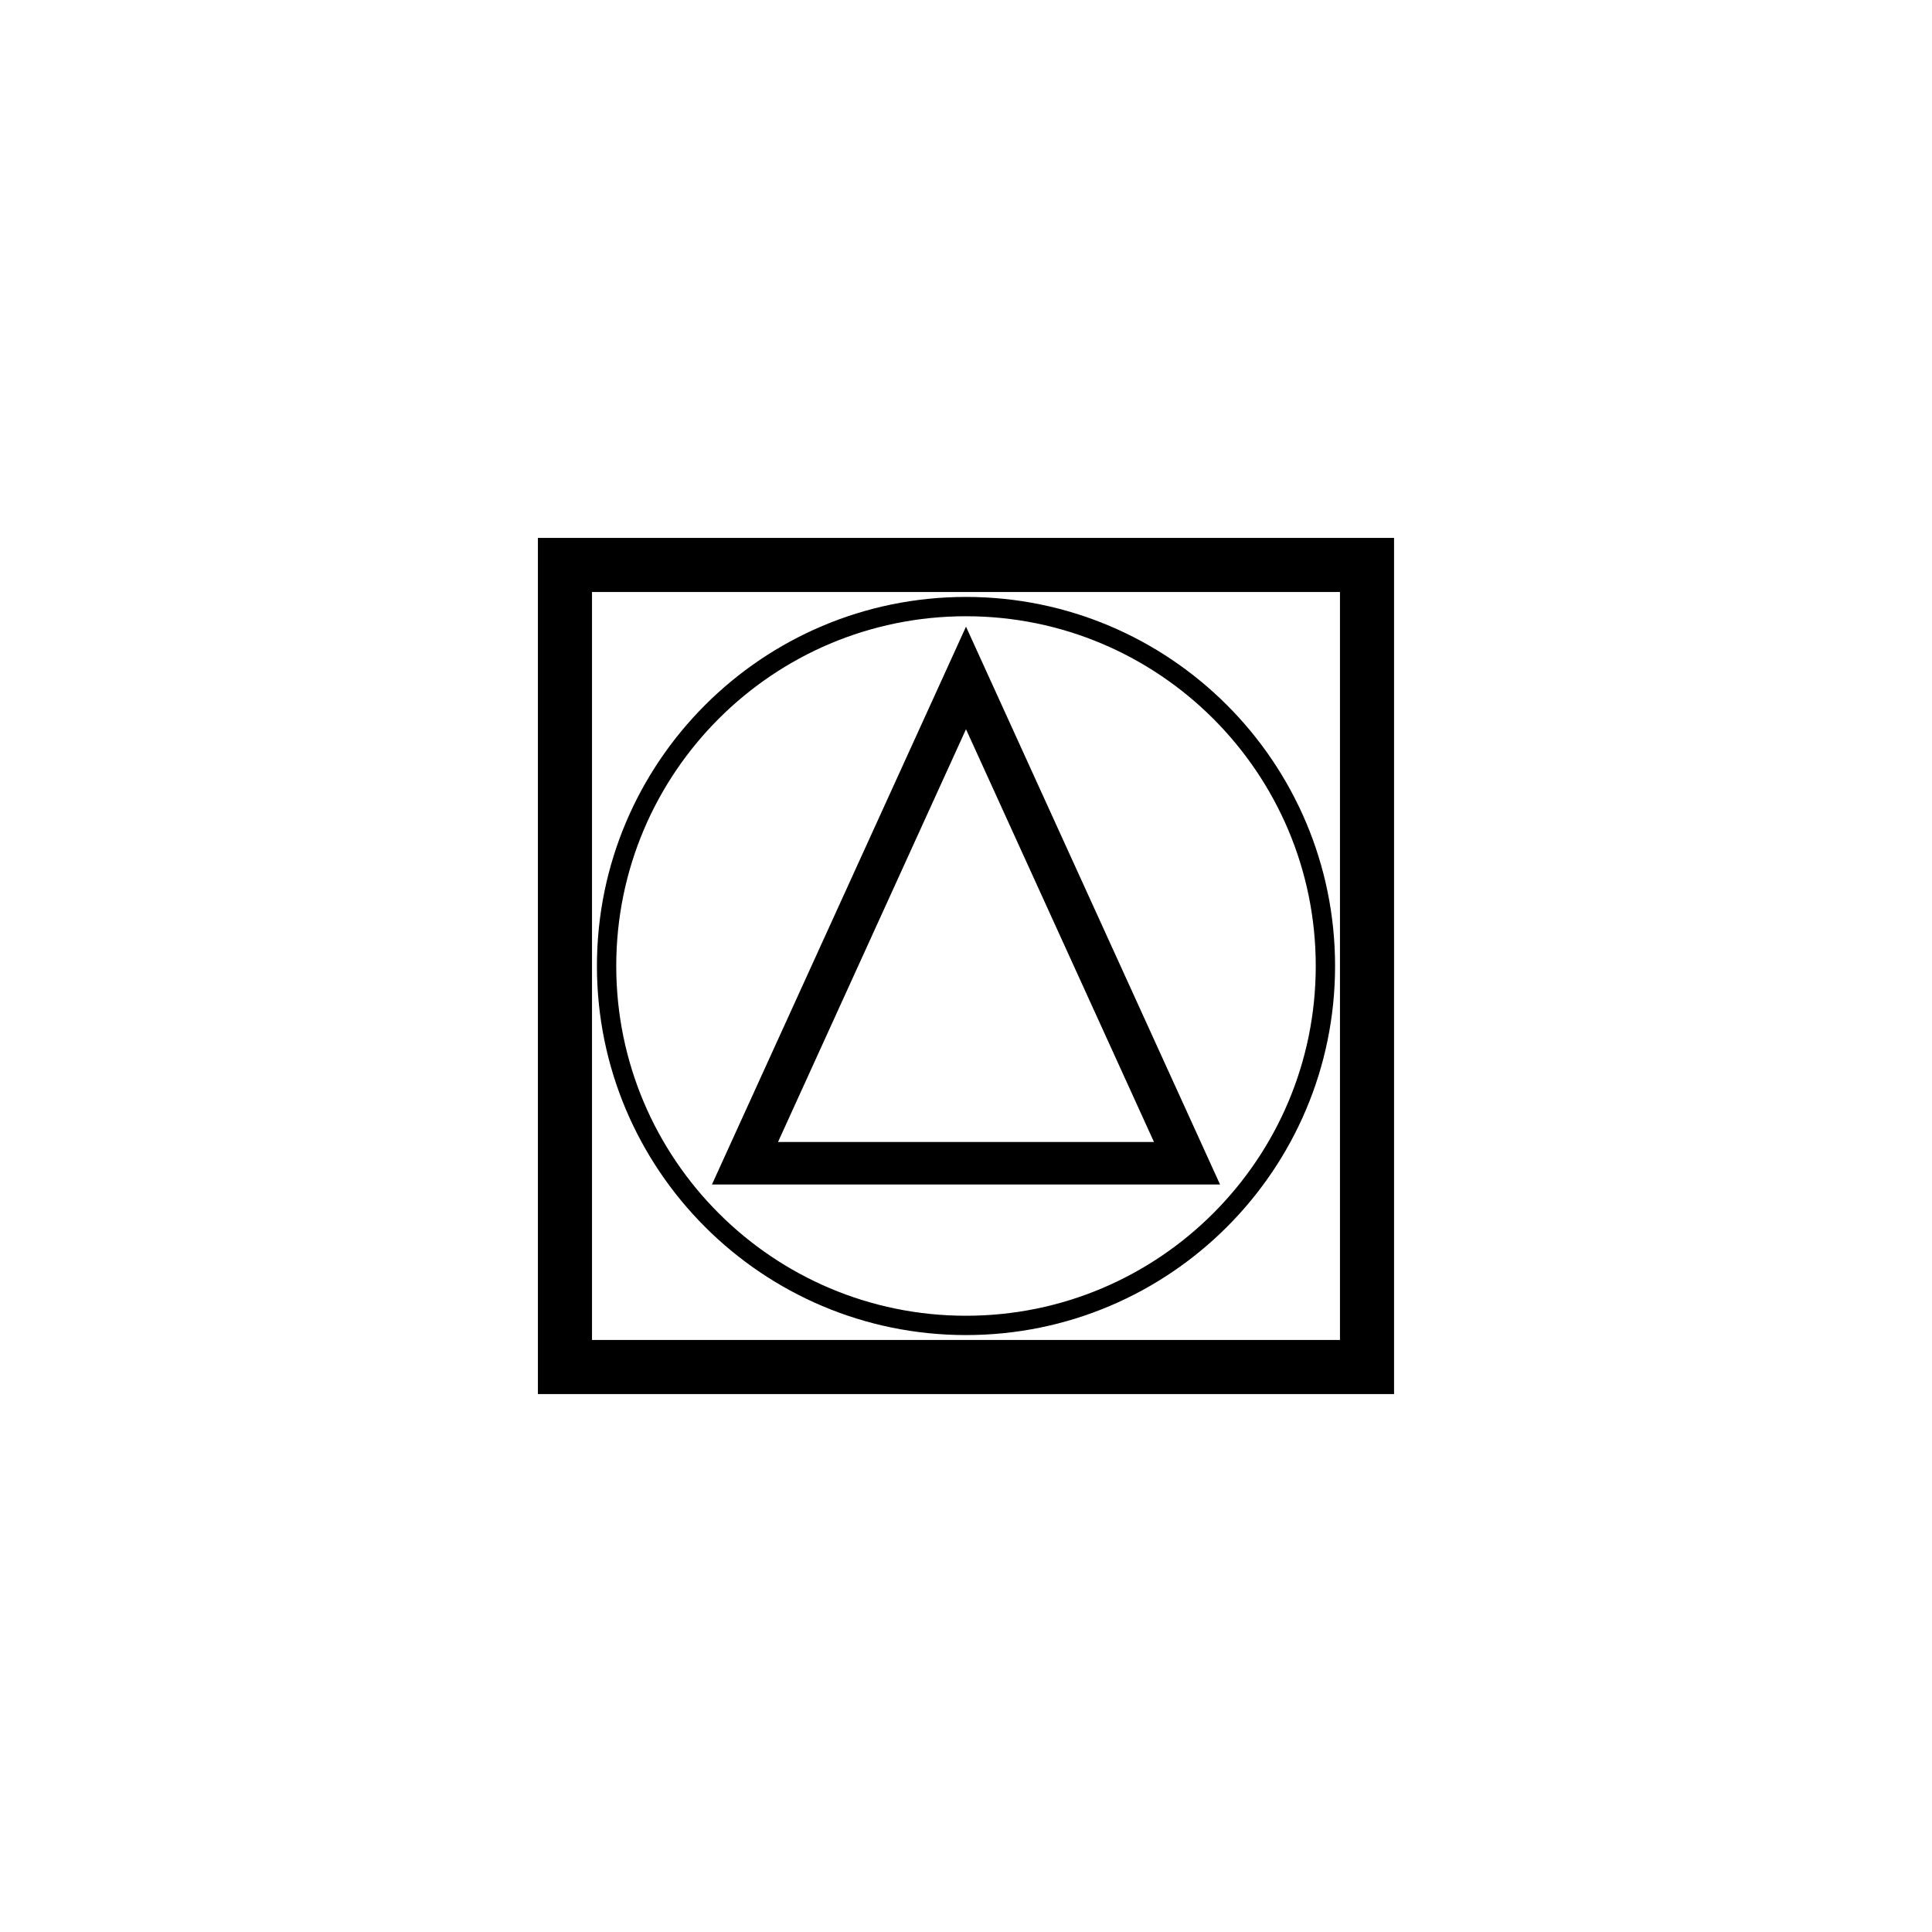
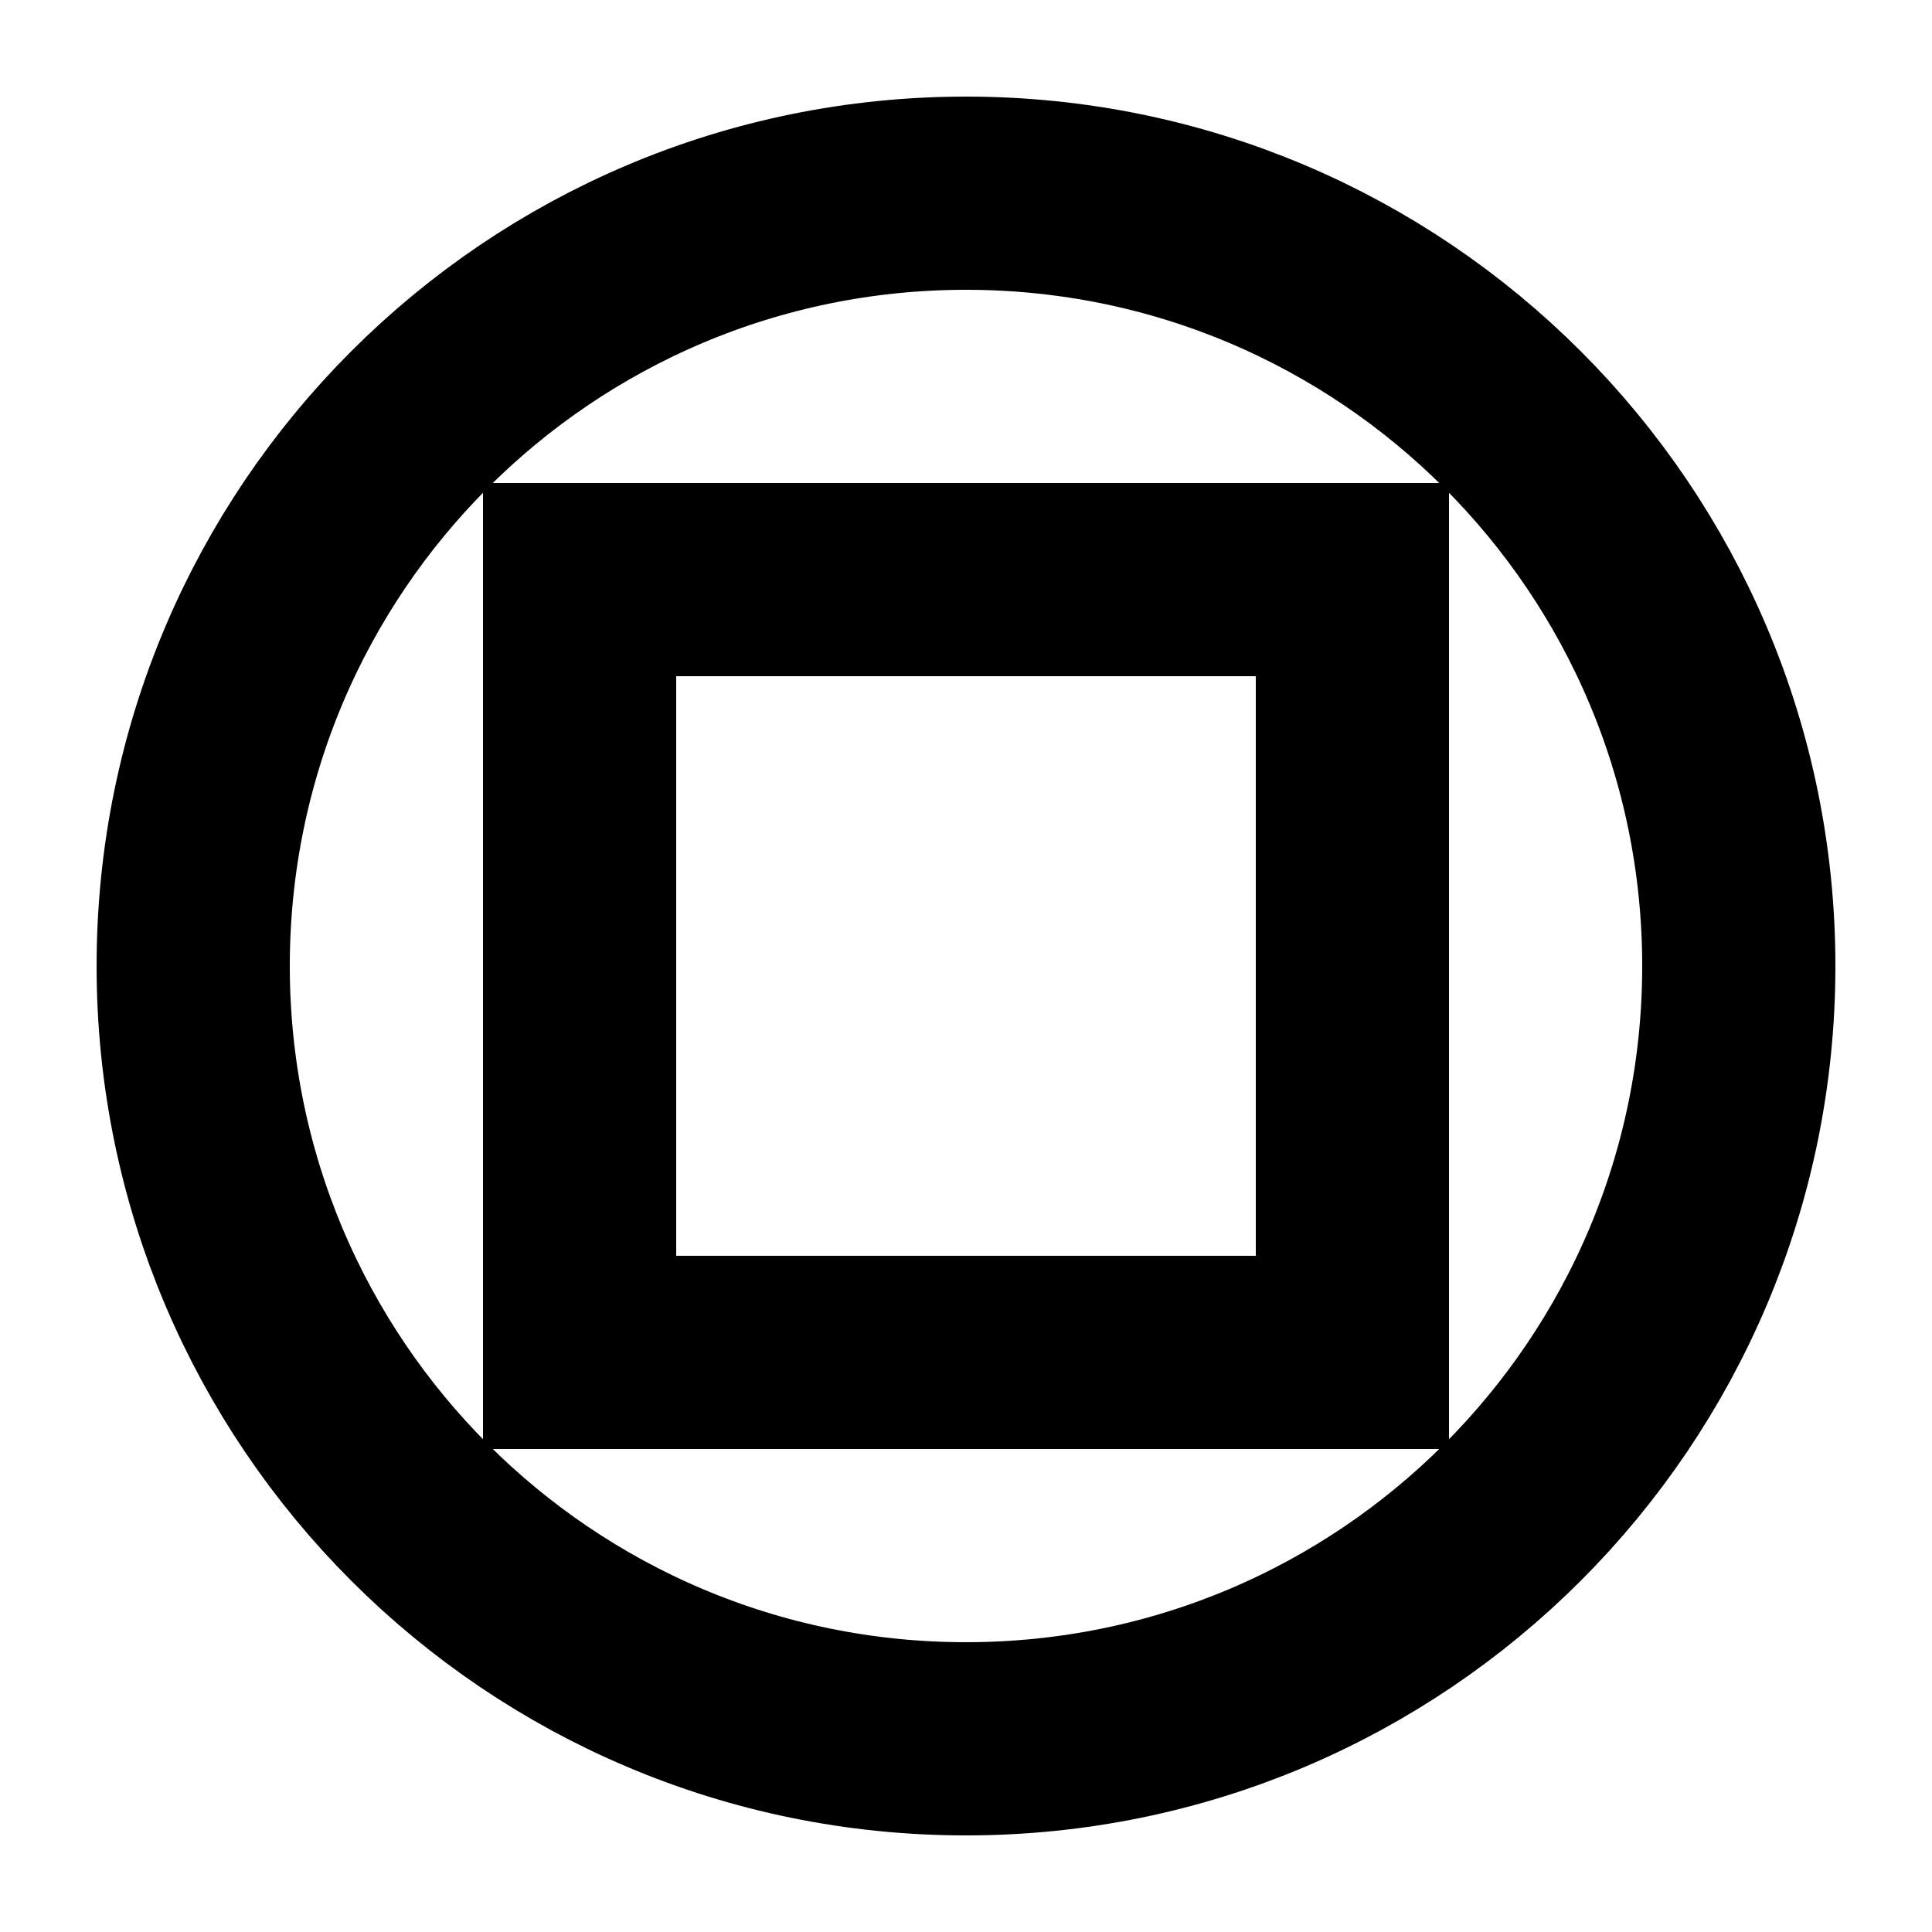
- <svg xmlns="http://www.w3.org/2000/svg" version="1.1" width="500" height="500" viewBox="0 0 500 500" xml:space="preserve">
-   <defs>
- </defs>
-   <g transform="matrix(1 0 0 1 250 250)" id="9hurP4LFkBVBY7-2eGQ1J">
-     <path style="stroke: rgb(0,0,0); stroke-width: 14; stroke-dasharray: none; stroke-linecap: butt; stroke-dashoffset: 0; stroke-linejoin: miter; stroke-miterlimit: 4; fill: none; fill-rule: nonzero; opacity: 1;" vector-effect="non-scaling-stroke" transform=" translate(-103.79, -103.79)" d="M 0 0 L 207.572 0 L 207.572 207.572 L 0 207.572 z" stroke-linecap="round" />
-   </g>
-   <g transform="matrix(2.85 0 0 2.85 250 250)" id="tzlfCz-qk4s0zMDoCPuc9">
-     <path style="stroke: rgb(0,0,0); stroke-width: 5; stroke-dasharray: none; stroke-linecap: butt; stroke-dashoffset: 0; stroke-linejoin: miter; stroke-miterlimit: 4; fill: none; fill-rule: nonzero; opacity: 1;" vector-effect="non-scaling-stroke" transform=" translate(0, 0)" d="M 0 -32.637 C 18.016 -32.637 32.637 -18.016 32.637 0 C 32.637 18.016 18.016 32.637 0 32.637 C -18.016 32.637 -32.637 18.016 -32.637 0 C -32.637 -18.016 -18.016 -32.637 0 -32.637 z" stroke-linecap="round" />
-   </g>
-   <g transform="matrix(1.43 0 0 1.57 250 238.25)" id="vJOOrgSEwNKLmko8u74C1">
-     <path style="stroke: rgb(0,0,0); stroke-width: 11; stroke-dasharray: none; stroke-linecap: butt; stroke-dashoffset: 0; stroke-linejoin: miter; stroke-miterlimit: 4; fill: none; fill-rule: nonzero; opacity: 1;" vector-effect="non-scaling-stroke" transform=" translate(-40, -40)" d="M 60 40 L 80 80 L 40 80 L 0 80 L 20 40 L 40 0 L 60 40 z" stroke-linecap="round" />
-   </g>
+ <svg xmlns="http://www.w3.org/2000/svg" version="1.1" viewBox="0 0 10 10">
+   <circle r="4" cx="5" cy="5" stroke="#000000" stroke-width="1" fill="none" />
+   <rect width="4" height="4" x="3" y="3" stroke="#000000" stroke-width="1" fill="none" />--&gt;
</svg>
